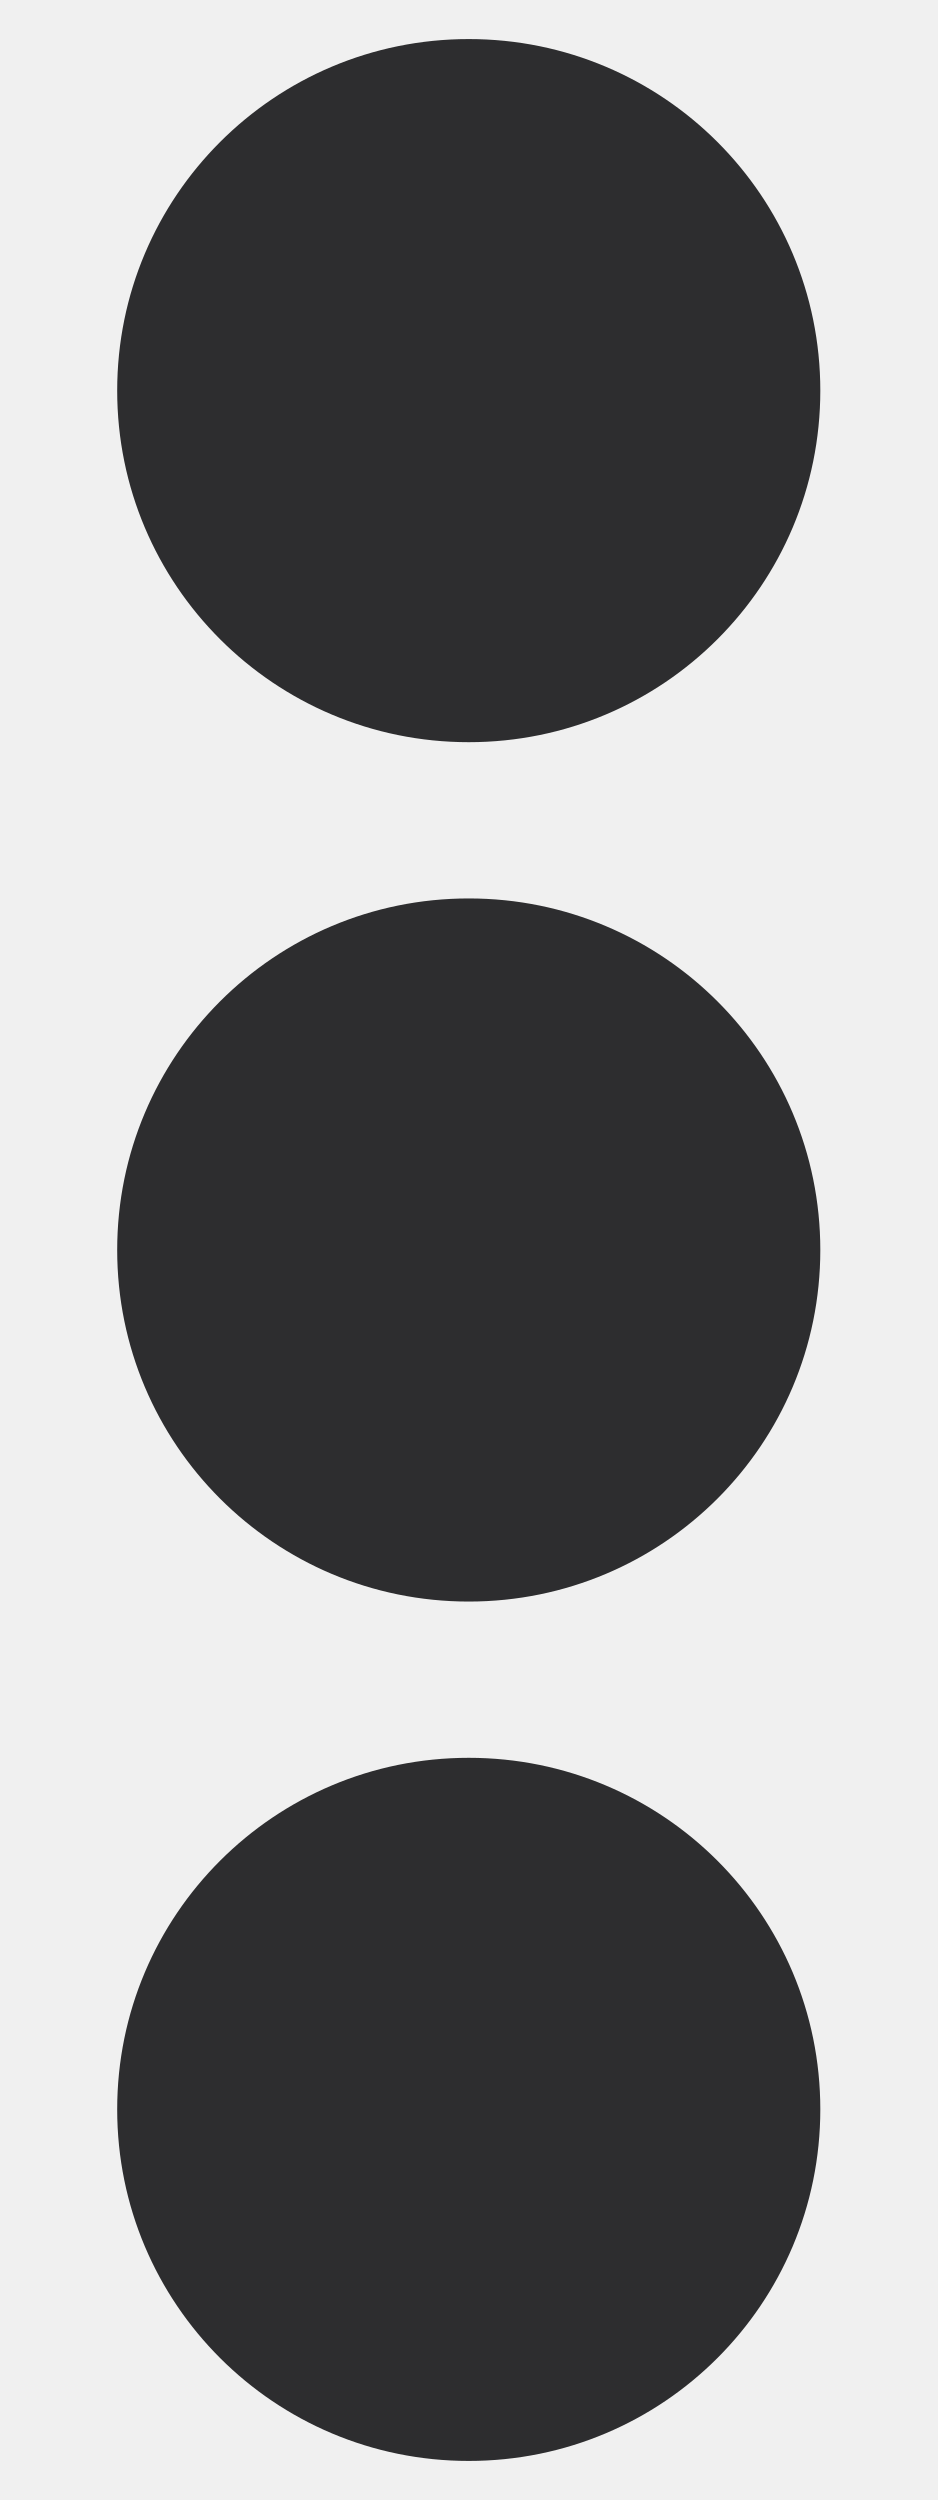
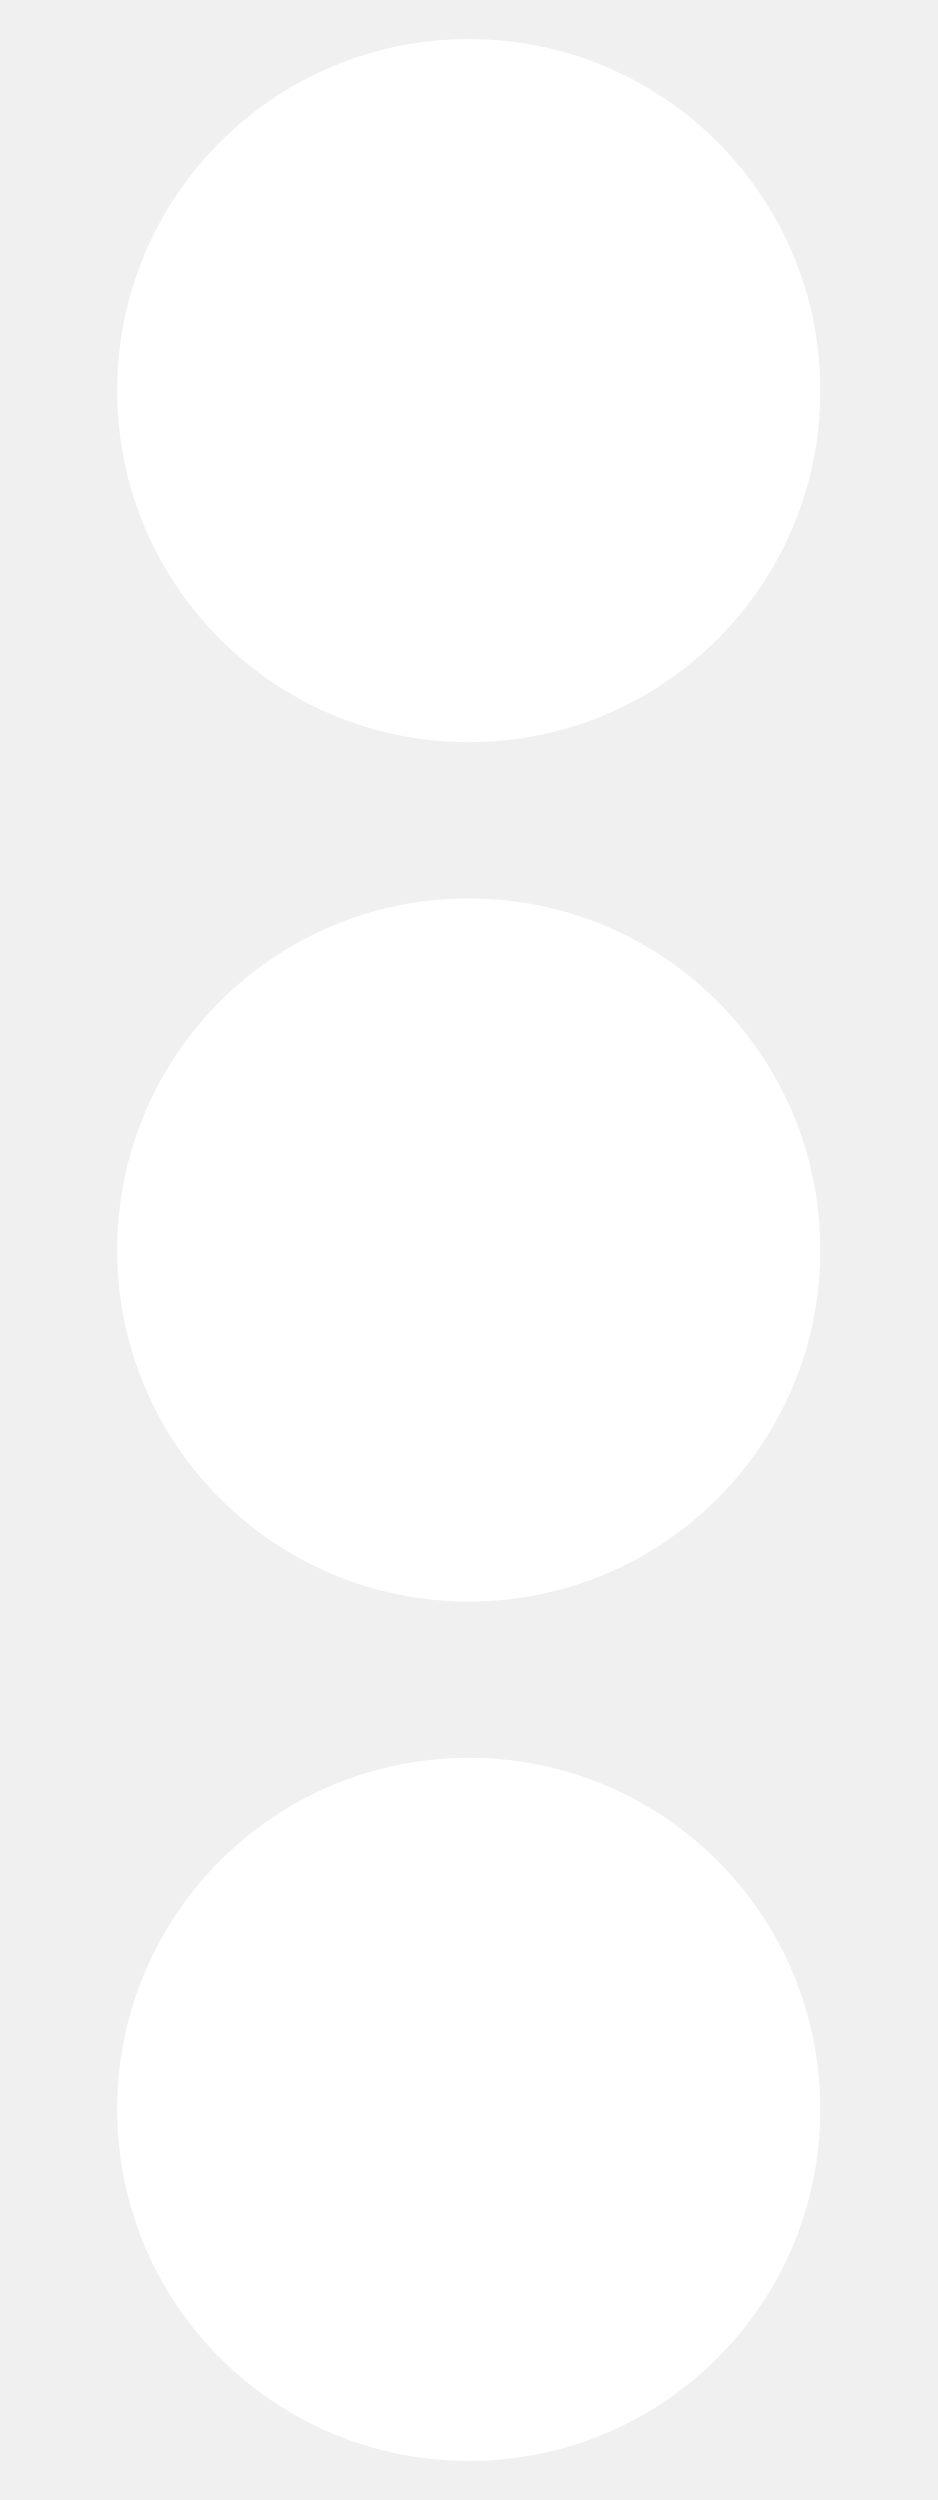
- <svg xmlns="http://www.w3.org/2000/svg" width="12" height="32" viewBox="0 0 12 32" fill="none">
-   <path d="M6 11.5C8.488 11.5 10.5 13.512 10.5 16C10.5 18.488 8.488 20.5 6 20.5C3.513 20.5 1.5 18.488 1.5 16C1.5 13.512 3.513 11.5 6 11.5ZM1.5 5C1.5 7.487 3.513 9.5 6 9.5C8.488 9.5 10.5 7.487 10.5 5C10.5 2.513 8.488 0.5 6 0.5C3.513 0.5 1.5 2.513 1.5 5ZM1.5 27C1.5 29.488 3.513 31.5 6 31.5C8.488 31.5 10.5 29.488 10.5 27C10.5 24.512 8.488 22.5 6 22.5C3.513 22.5 1.5 24.512 1.5 27Z" fill="#2D2D2F" />
+ <svg xmlns="http://www.w3.org/2000/svg" width="12" height="32" viewBox="0 0 12 32" fill="#ffffff">
+   <path d="M6 11.5C8.488 11.5 10.5 13.512 10.5 16C10.5 18.488 8.488 20.5 6 20.5C3.513 20.5 1.5 18.488 1.5 16C1.5 13.512 3.513 11.5 6 11.5ZM1.5 5C1.5 7.487 3.513 9.5 6 9.5C8.488 9.5 10.5 7.487 10.5 5C10.5 2.513 8.488 0.5 6 0.5C3.513 0.5 1.5 2.513 1.5 5ZM1.5 27C1.5 29.488 3.513 31.5 6 31.5C8.488 31.5 10.5 29.488 10.5 27C10.5 24.512 8.488 22.5 6 22.5C3.513 22.5 1.5 24.512 1.5 27Z" />
</svg>
